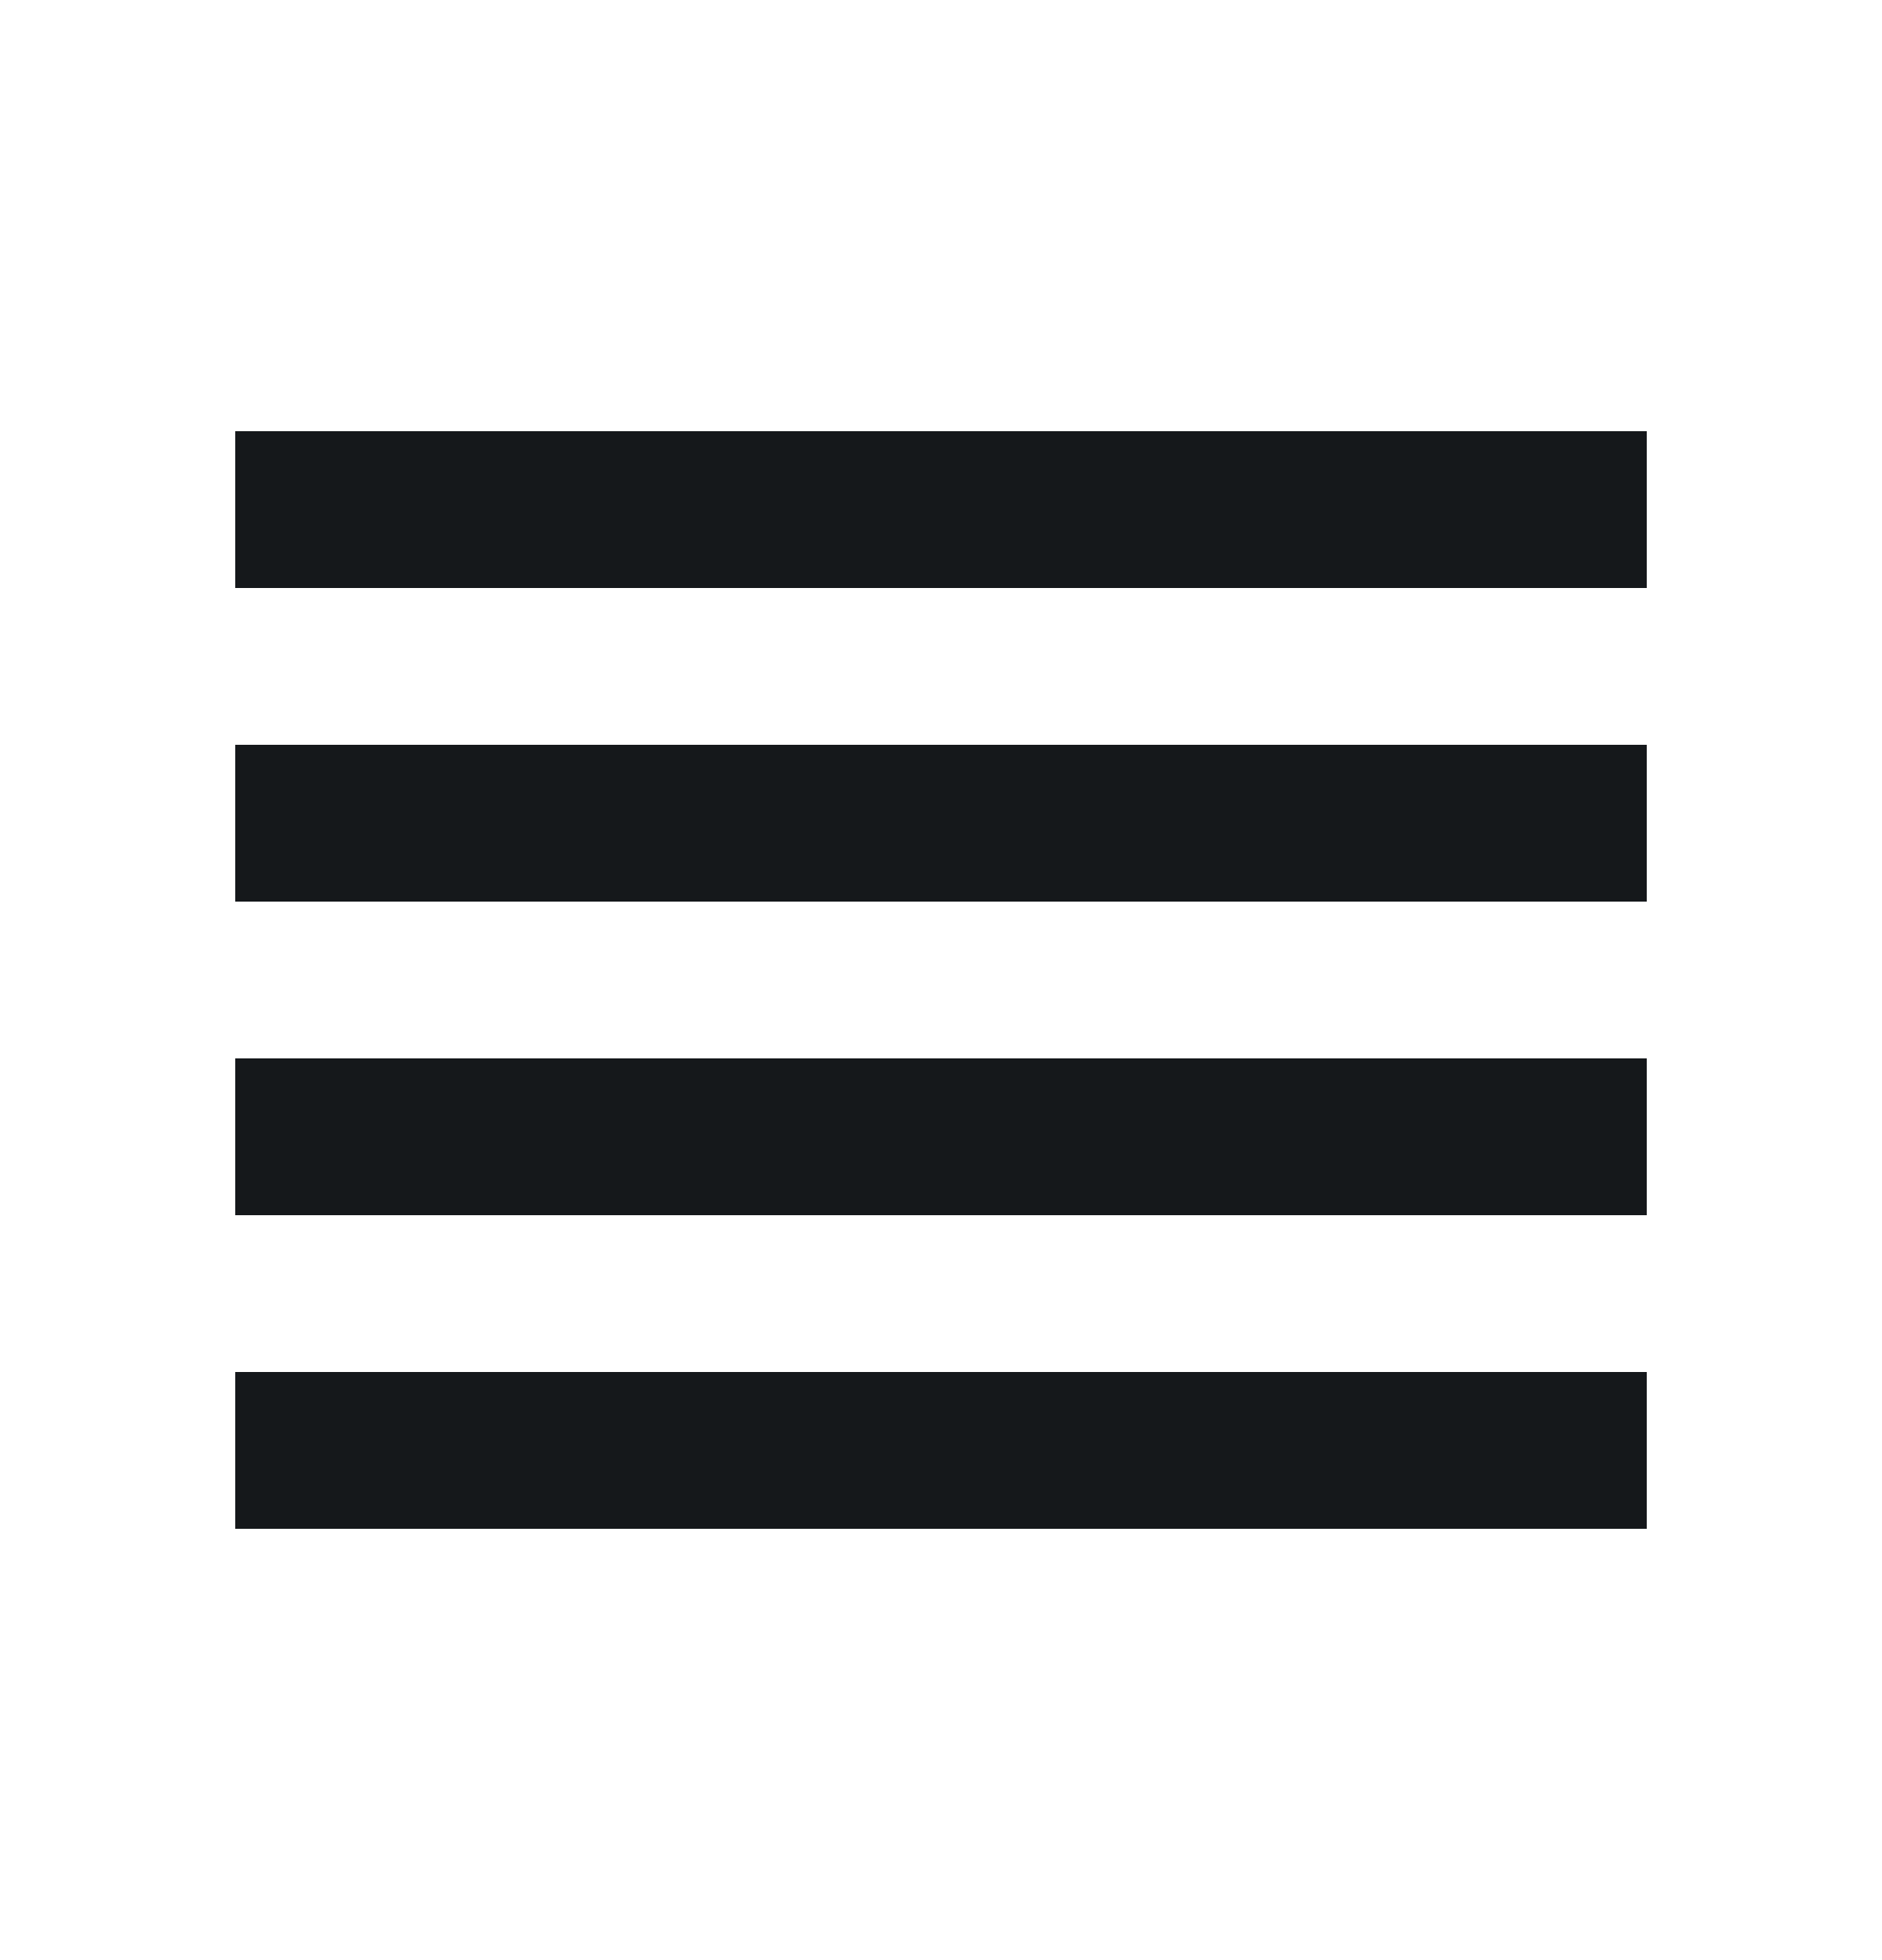
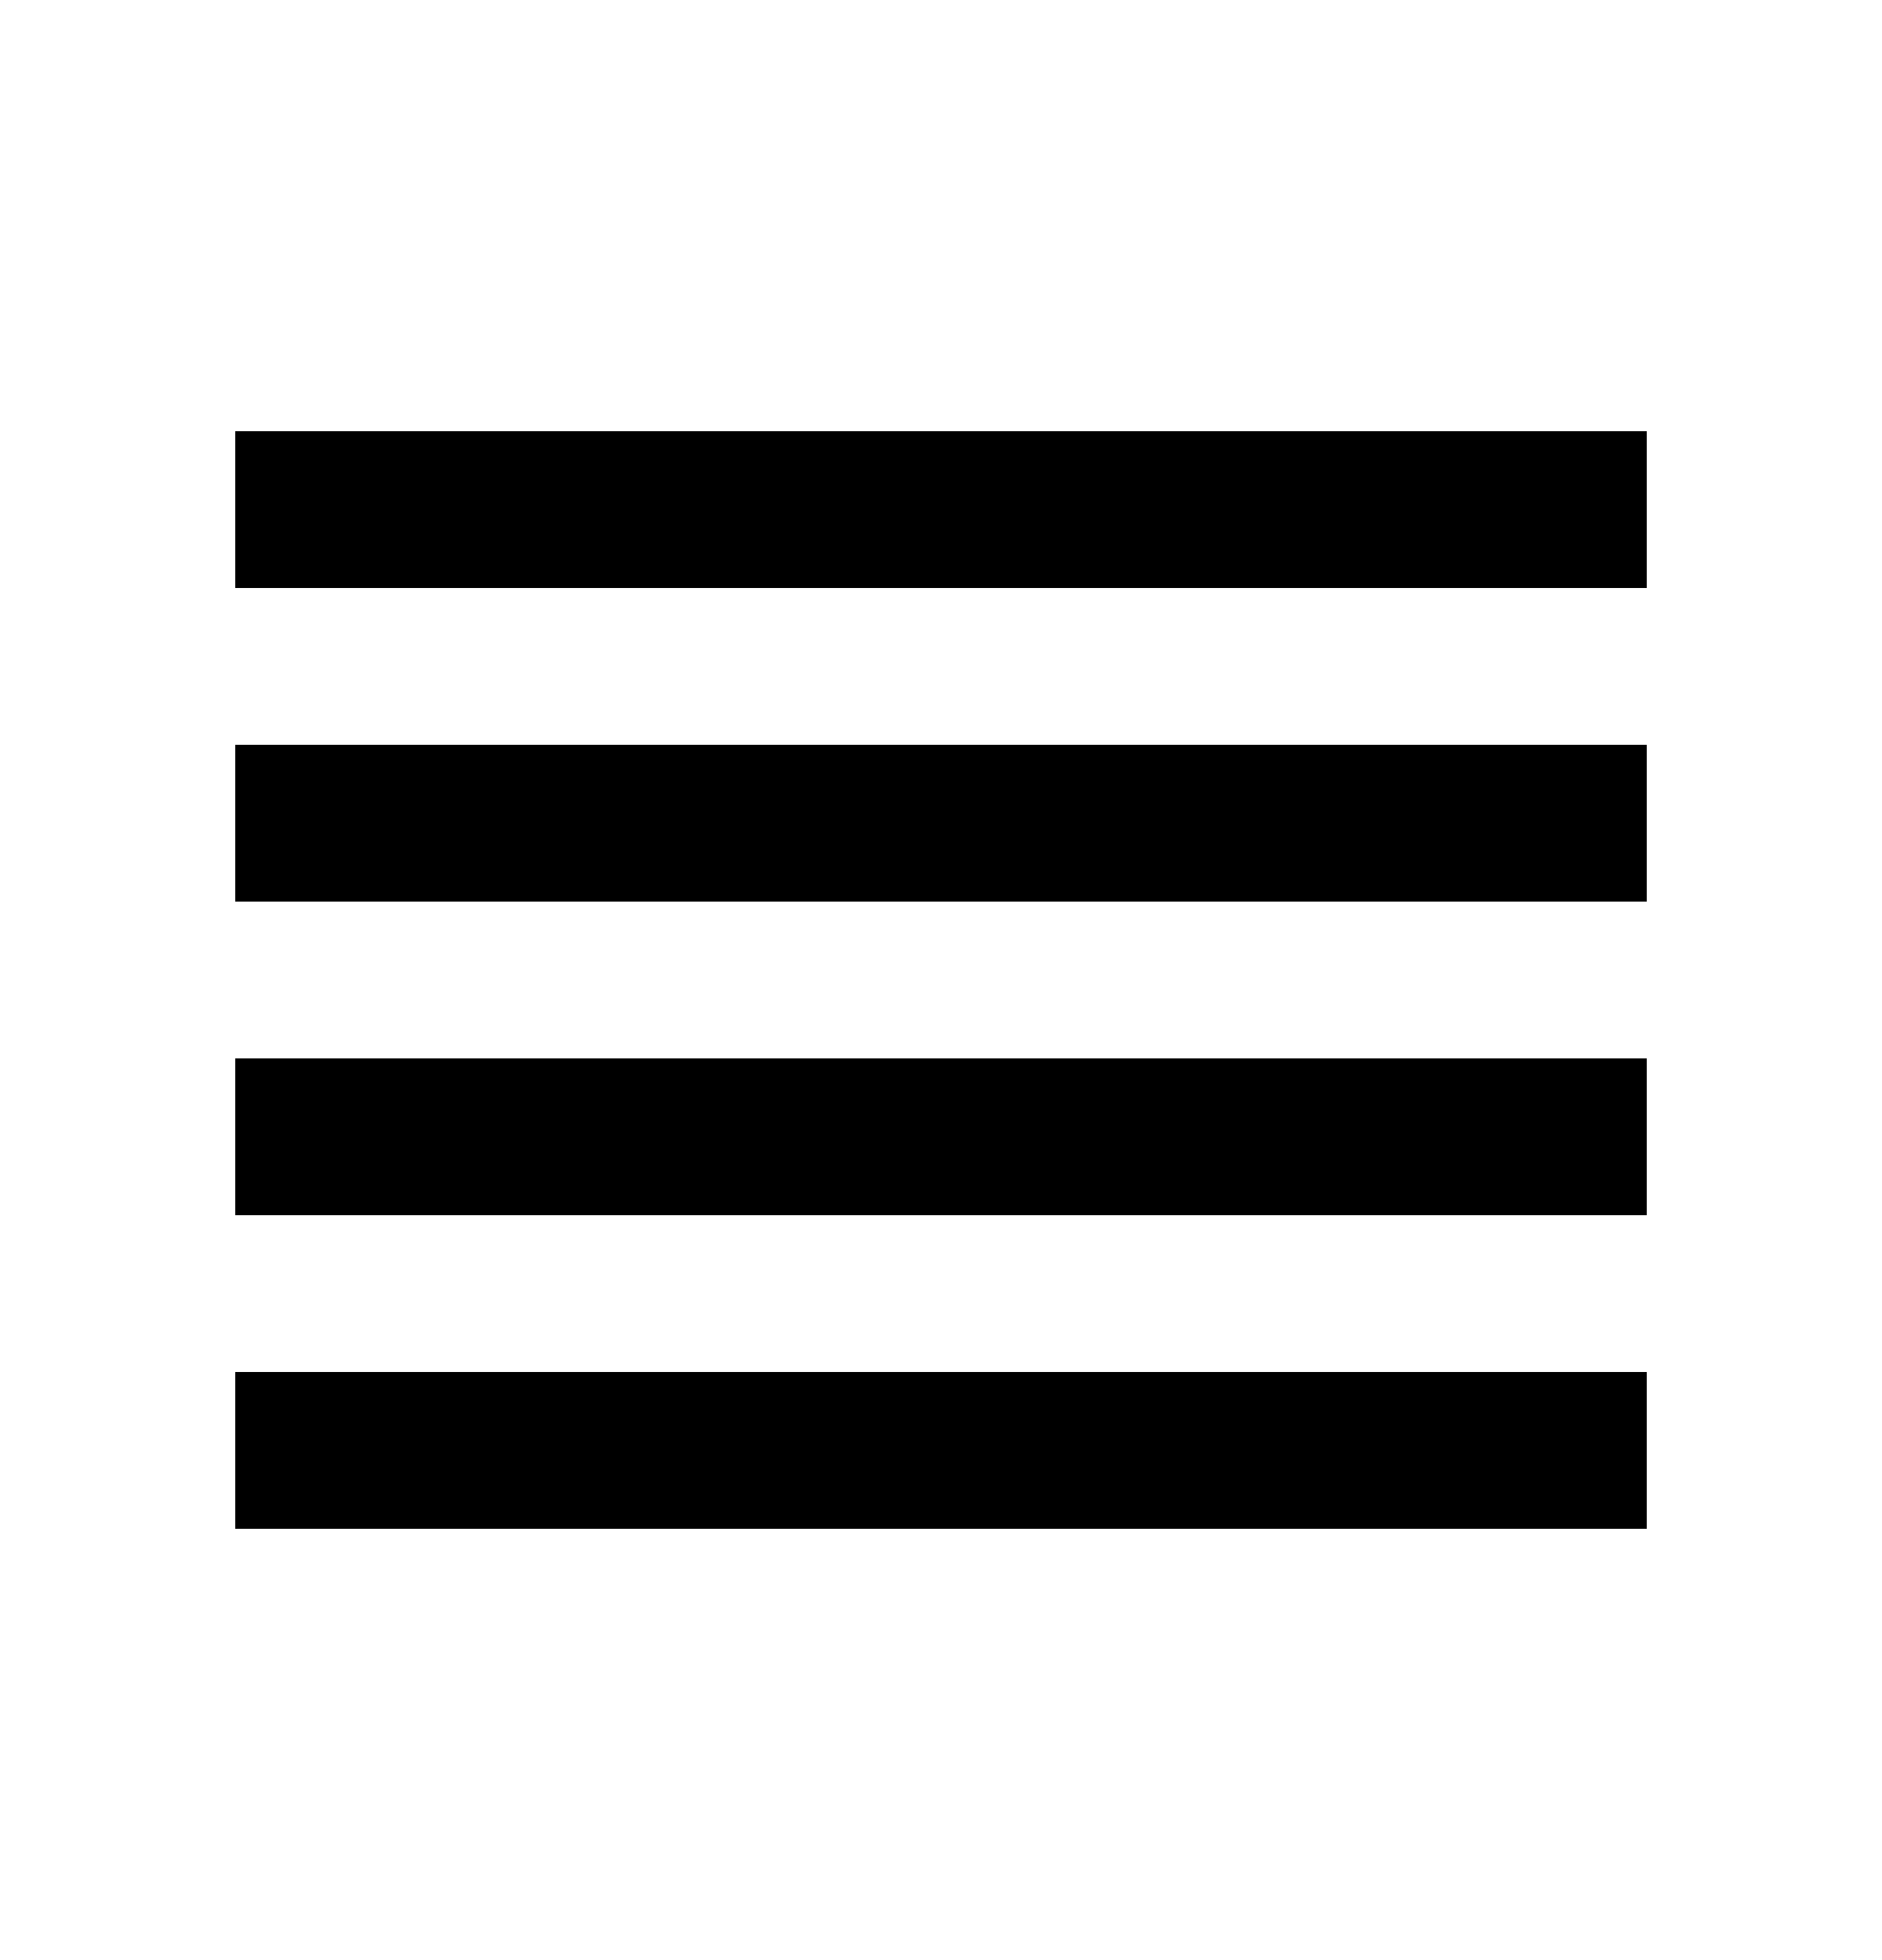
<svg xmlns="http://www.w3.org/2000/svg" width="24" height="25" viewBox="0 0 24 25" fill="none">
-   <path d="M21 5.5H3V7.5H21V5.5Z" fill="#15181B" />
-   <path d="M21 9.5H3V11.5H21V9.5Z" fill="#15181B" />
-   <path d="M21 13.5H3V15.5H21V13.5Z" fill="#15181B" />
-   <path d="M21 17.5H3V19.5H21V17.5Z" fill="#15181B" />
+   <path d="M21 5.5H3V7.5H21V5.5Z" fill="currentColor" />
+   <path d="M21 9.5H3V11.5H21V9.5Z" fill="currentColor" />
+   <path d="M21 13.5H3V15.5H21V13.5Z" fill="currentColor" />
+   <path d="M21 17.5H3V19.5H21V17.5Z" fill="currentColor" />
</svg>
